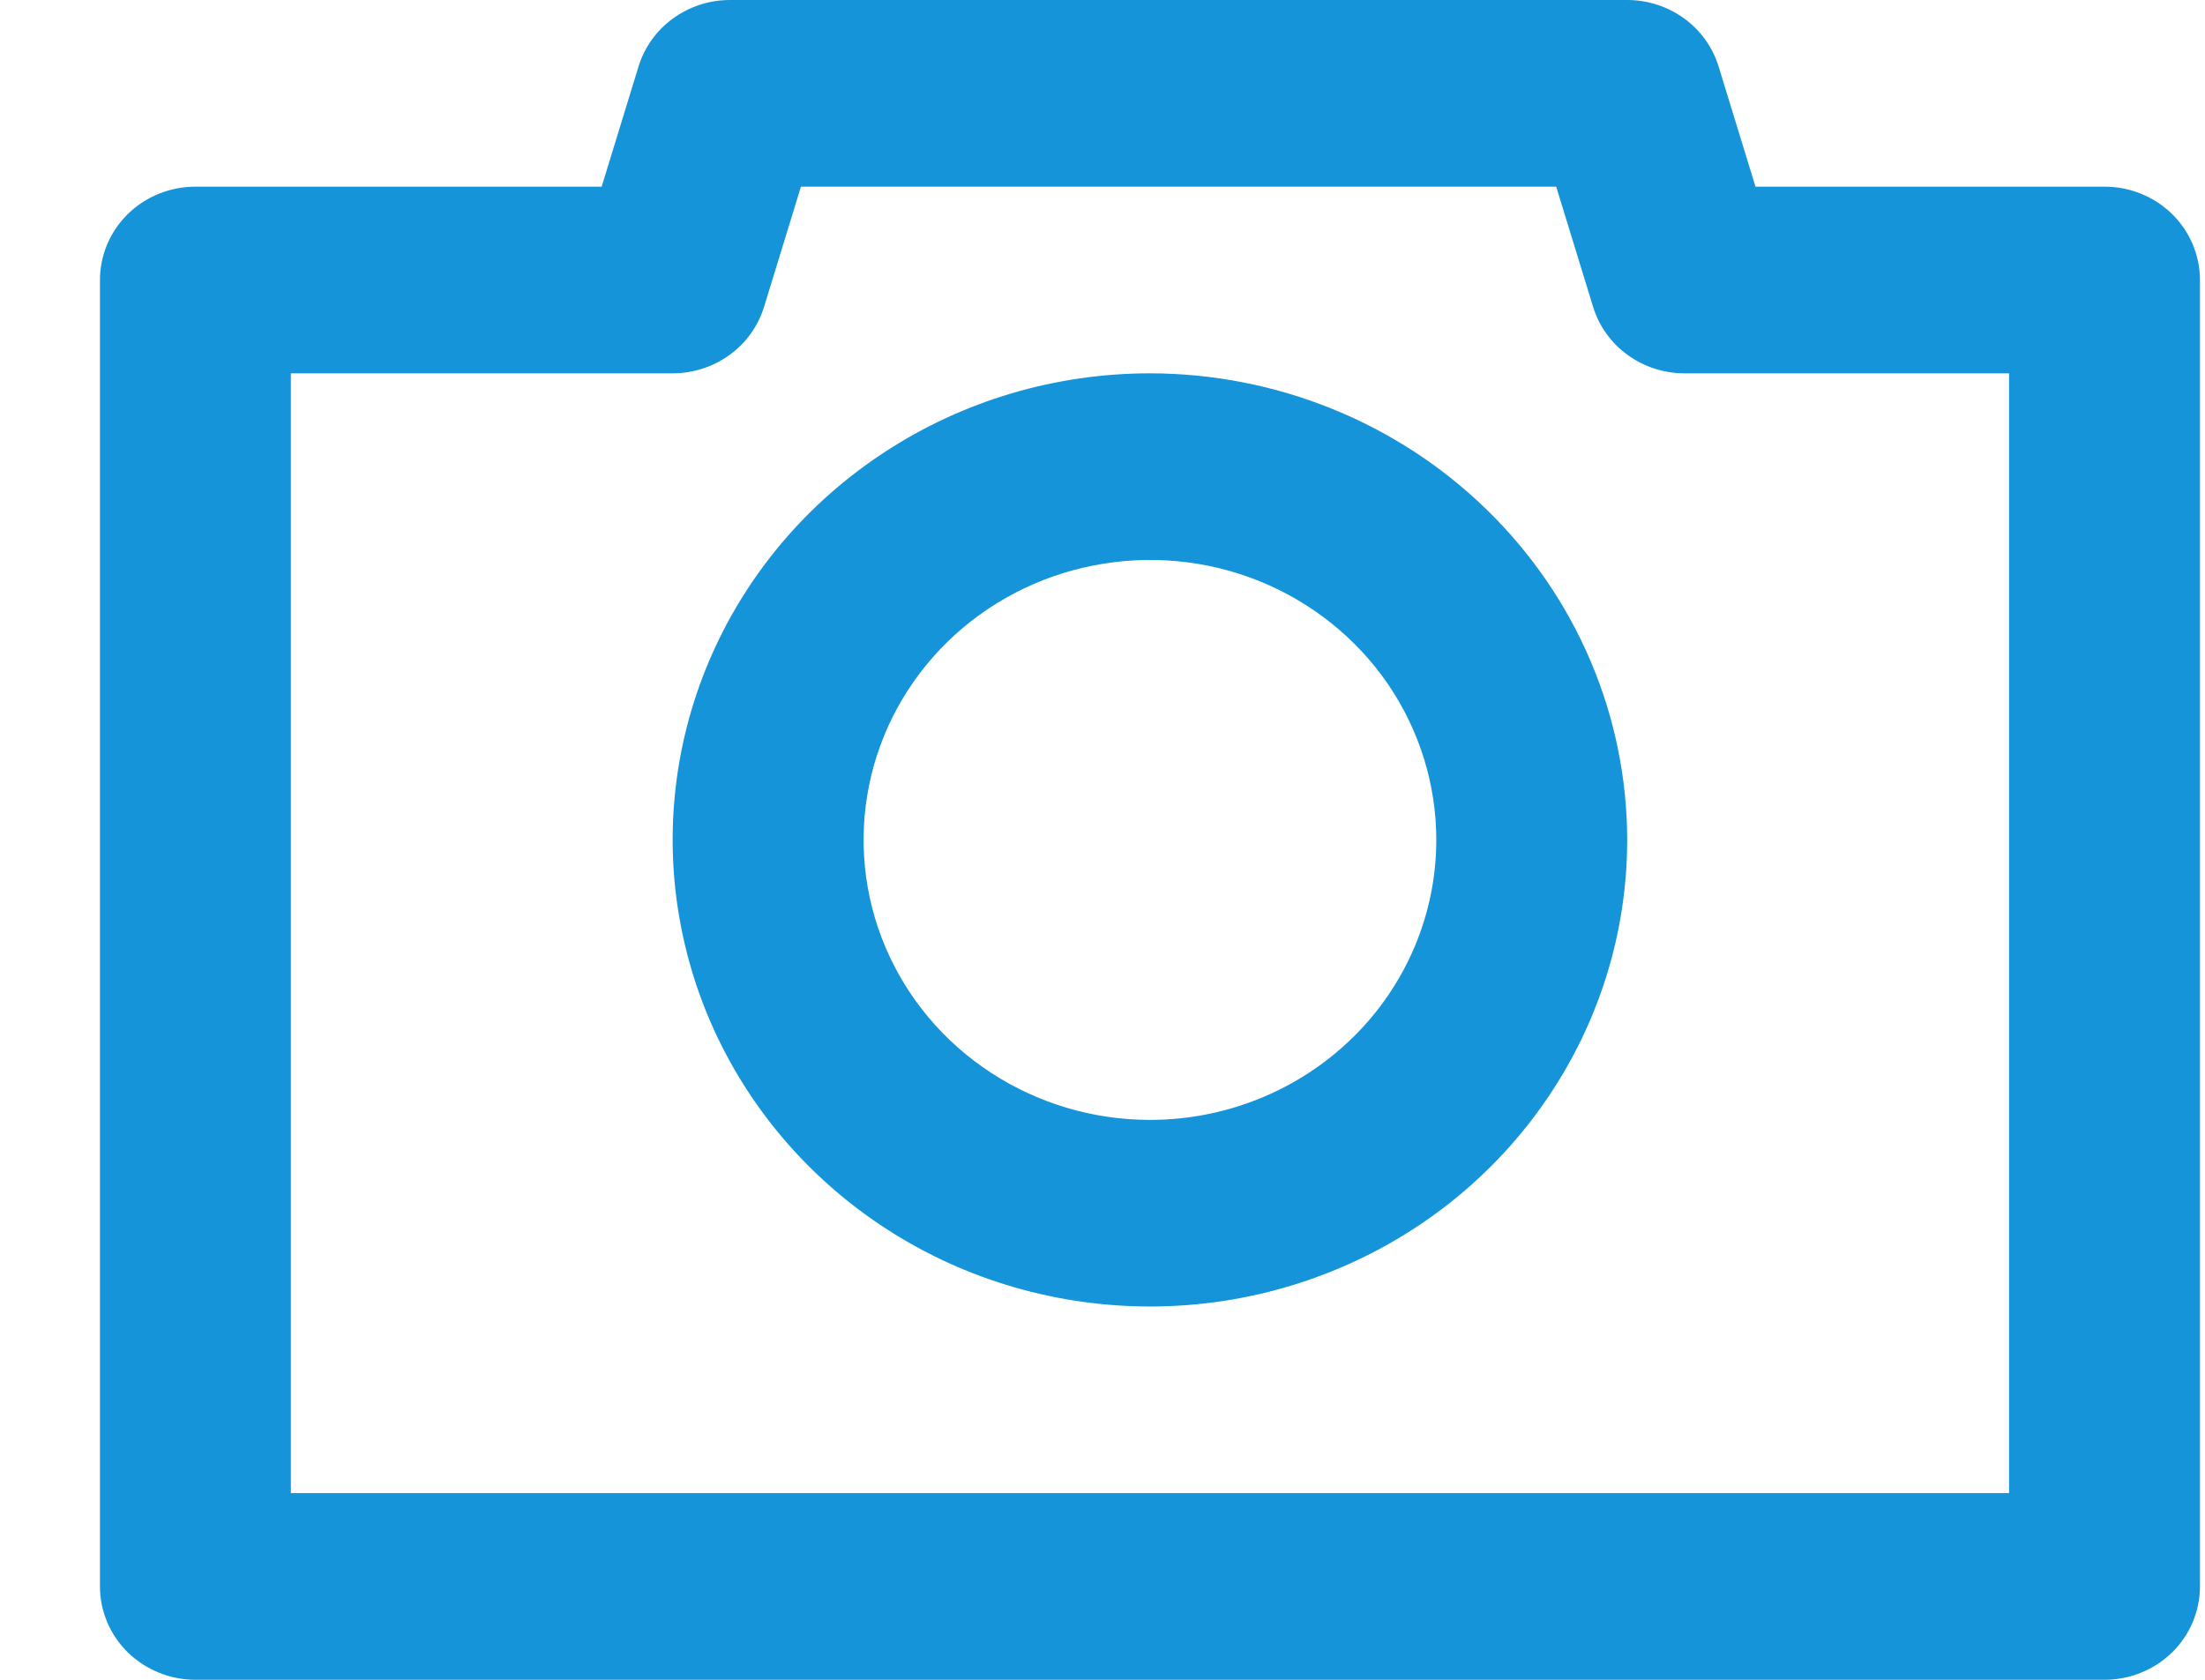
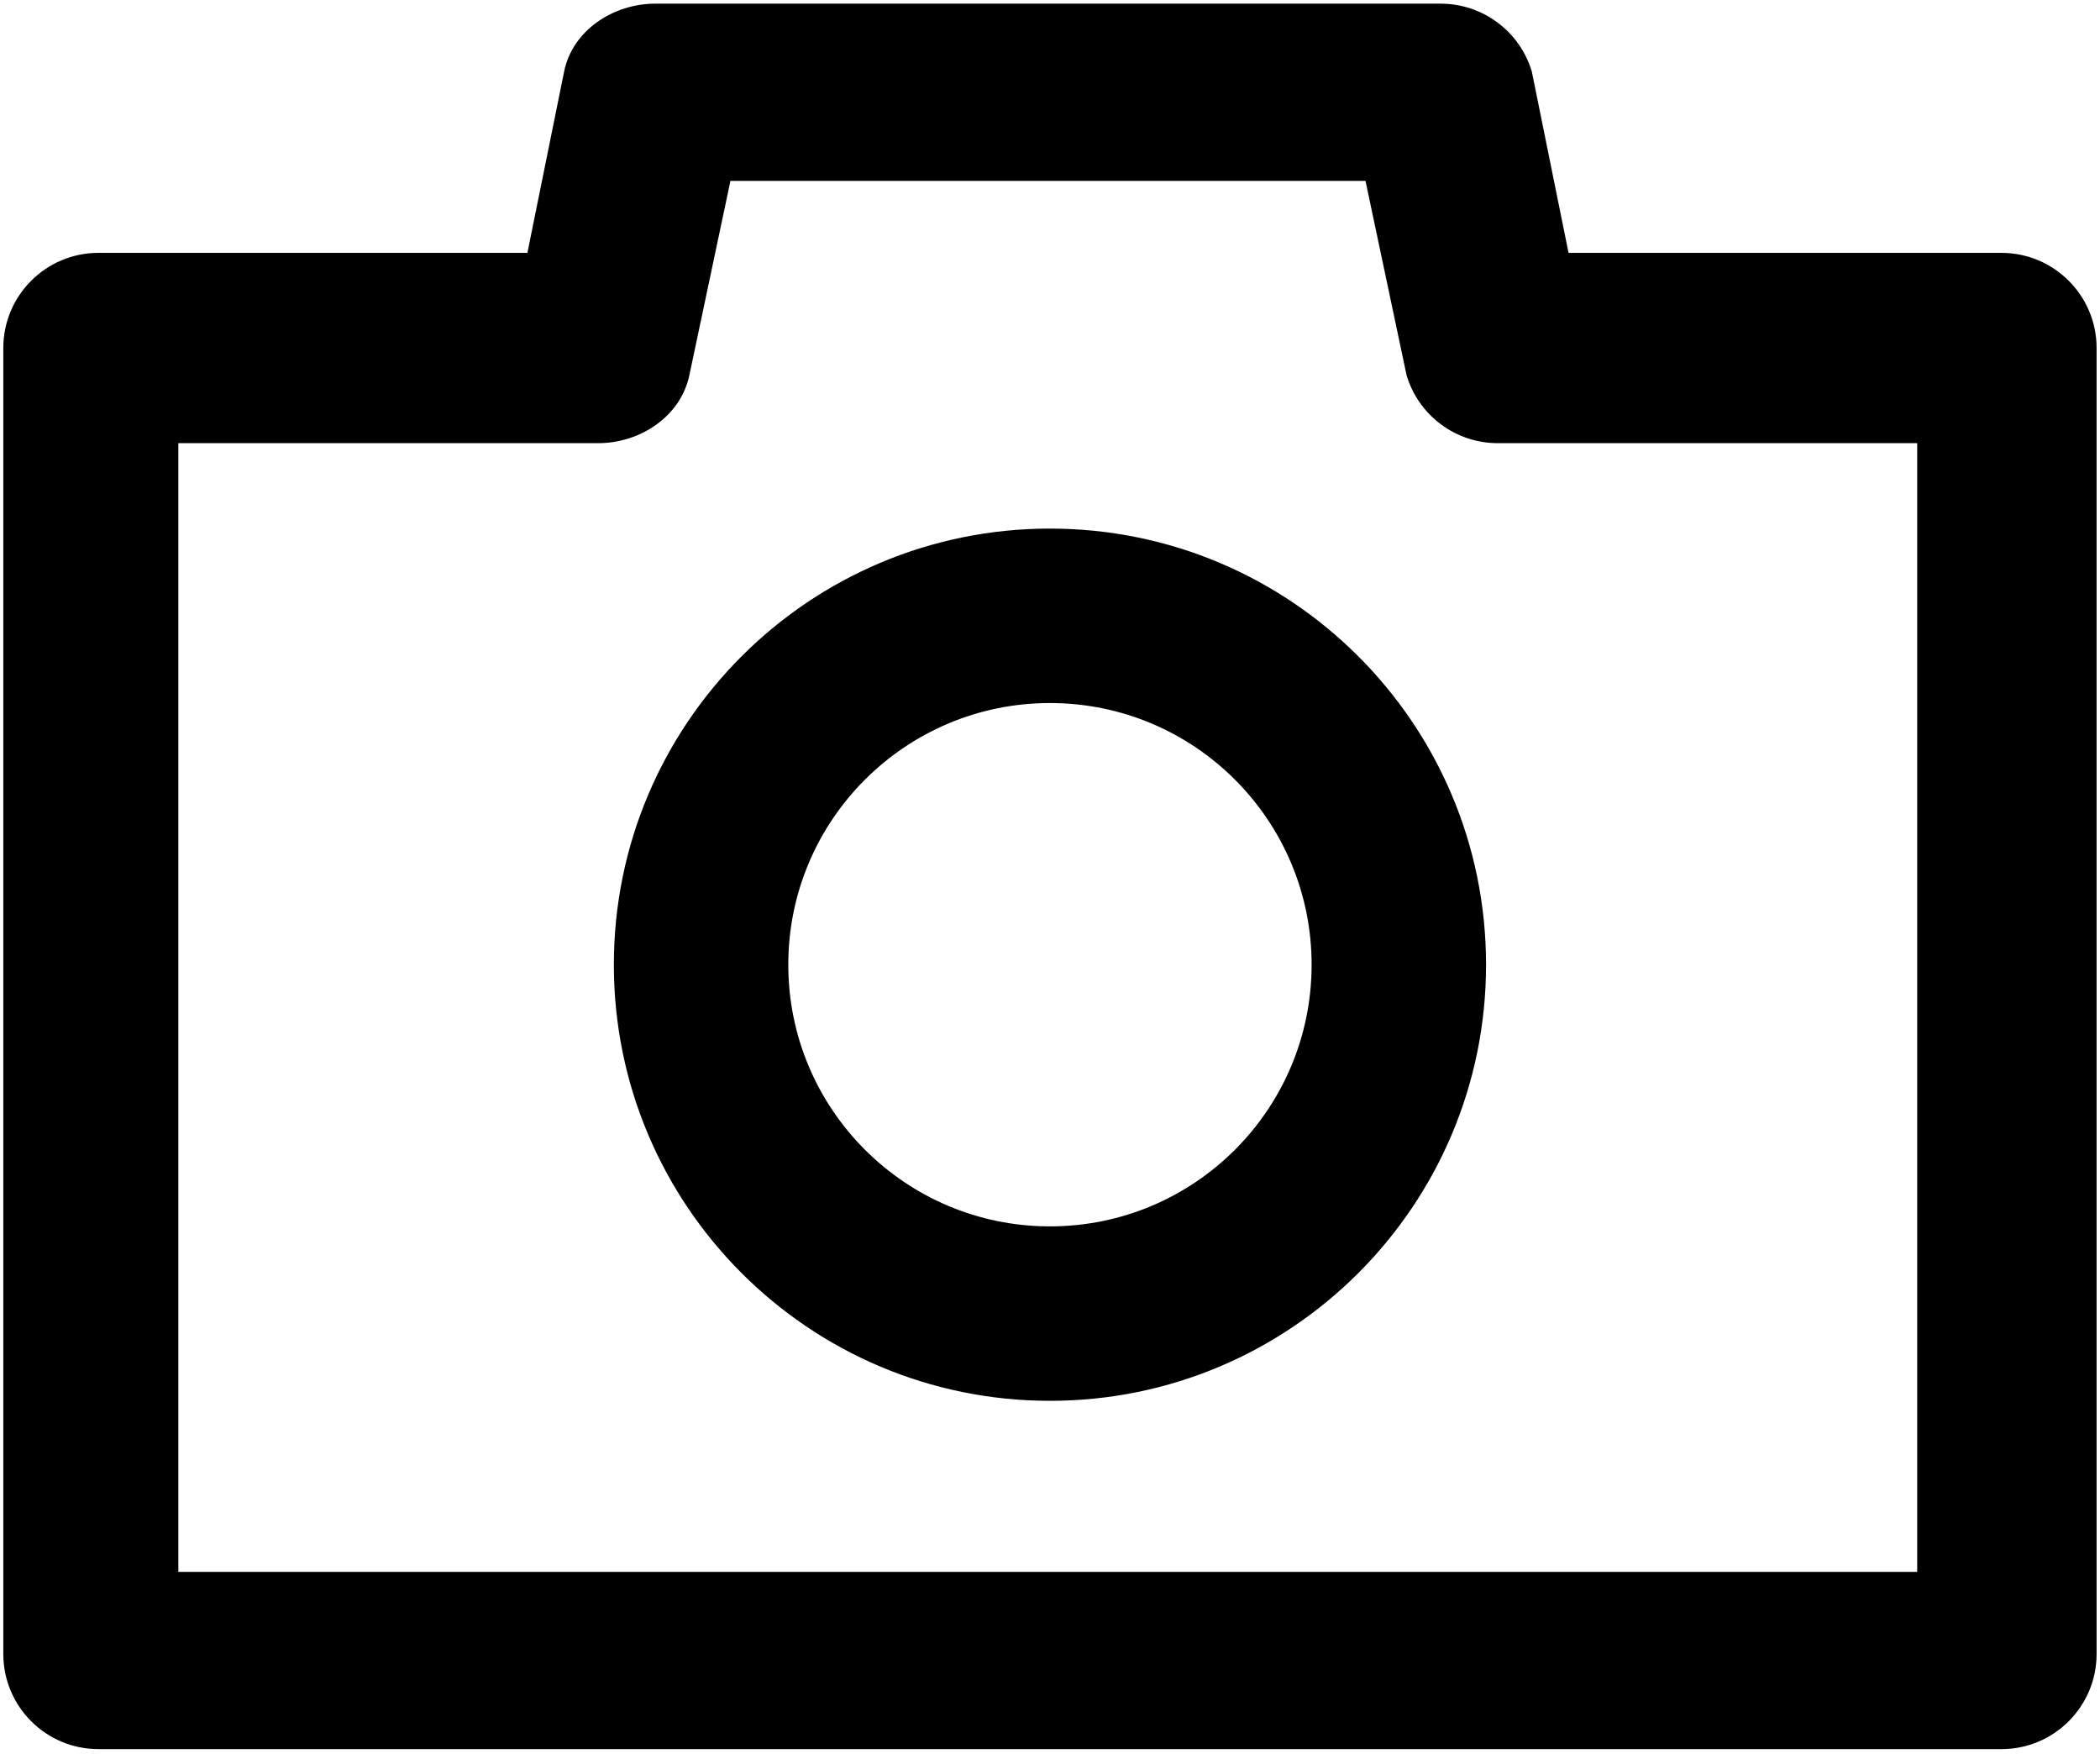
- <svg xmlns="http://www.w3.org/2000/svg" width="21" height="16" viewBox="0 0 21 16" fill="none">
-   <path d="M20.043 1.778H16.719L16.368 0.634C16.312 0.451 16.197 0.29 16.04 0.176C15.883 0.062 15.693 -1.32725e-05 15.497 2.14305e-09H6.952C6.756 -1.32725e-05 6.566 0.062 6.409 0.176C6.252 0.29 6.137 0.451 6.081 0.634L5.73 1.778H1.861C1.62 1.778 1.389 1.871 1.218 2.038C1.048 2.205 0.952 2.431 0.952 2.667V15.111C0.952 15.347 1.048 15.573 1.218 15.74C1.389 15.906 1.62 16 1.861 16H20.043C20.284 16 20.515 15.906 20.686 15.74C20.856 15.573 20.952 15.347 20.952 15.111V2.667C20.952 2.431 20.856 2.205 20.686 2.038C20.515 1.871 20.284 1.778 20.043 1.778ZM19.134 14.222H2.77V3.556H6.406C6.602 3.556 6.792 3.494 6.949 3.38C7.106 3.266 7.221 3.105 7.277 2.922L7.628 1.778H14.821L15.172 2.922C15.228 3.105 15.343 3.266 15.5 3.38C15.657 3.494 15.847 3.556 16.043 3.556H19.134V14.222ZM10.952 3.556C10.053 3.556 9.174 3.816 8.427 4.305C7.679 4.793 7.096 5.487 6.752 6.299C6.408 7.111 6.318 8.005 6.494 8.867C6.669 9.729 7.102 10.521 7.738 11.143C8.373 11.764 9.183 12.188 10.065 12.359C10.947 12.53 11.861 12.443 12.691 12.106C13.522 11.77 14.232 11.2 14.731 10.469C15.231 9.738 15.497 8.879 15.497 8C15.496 6.822 15.017 5.692 14.164 4.859C13.312 4.026 12.157 3.557 10.952 3.556ZM10.952 10.667C10.412 10.667 9.885 10.51 9.437 10.217C8.988 9.924 8.639 9.508 8.432 9.02C8.226 8.533 8.172 7.997 8.277 7.48C8.382 6.962 8.642 6.487 9.023 6.114C9.405 5.741 9.891 5.487 10.42 5.385C10.949 5.282 11.497 5.334 11.996 5.536C12.494 5.738 12.92 6.08 13.22 6.518C13.519 6.957 13.679 7.473 13.679 8C13.679 8.707 13.392 9.386 12.88 9.886C12.369 10.386 11.675 10.667 10.952 10.667Z" fill="#1694da" />
+ <svg xmlns="http://www.w3.org/2000/svg" width="364" height="304" viewBox="0 0 364 304" fill="none">
+   <path d="M346.916 43.827H271.881L265.514 12.393C263.423 5.416 257 0.634 249.715 0.634H113.581C106.296 0.634 99.227 5.263 97.783 12.393L91.416 43.827H17.067C7.96 43.827 0.574 51.218 0.574 60.319L0.574 286.675C0.574 295.782 7.96 303.167 17.067 303.167L346.916 303.168C356.023 303.168 363.409 295.782 363.409 286.675V60.319C363.409 51.212 356.01 43.827 346.916 43.827ZM332.314 272.451H30.913V76.812H103.686C103.686 76.812 103.687 76.812 103.687 76.812C110.972 76.812 117.979 72.178 119.485 65.053L126.608 31.355H236.688L243.81 65.053C245.901 72.03 252.324 76.812 259.609 76.812L332.314 76.812V272.451Z" fill="black" />
+   <path fill-rule="evenodd" clip-rule="evenodd" d="M181.991 91.617C223.739 91.617 257.582 125.46 257.582 167.208C257.582 208.955 223.739 242.798 181.991 242.798C140.244 242.798 106.401 208.955 106.401 167.208C106.401 125.46 140.244 91.617 181.991 91.617ZM181.991 121.854C207.04 121.854 227.346 142.159 227.346 167.208C227.346 192.256 207.04 212.562 181.991 212.562C156.943 212.562 136.637 192.256 136.637 167.208C136.637 142.159 156.943 121.854 181.991 121.854Z" fill="black" />
</svg>
